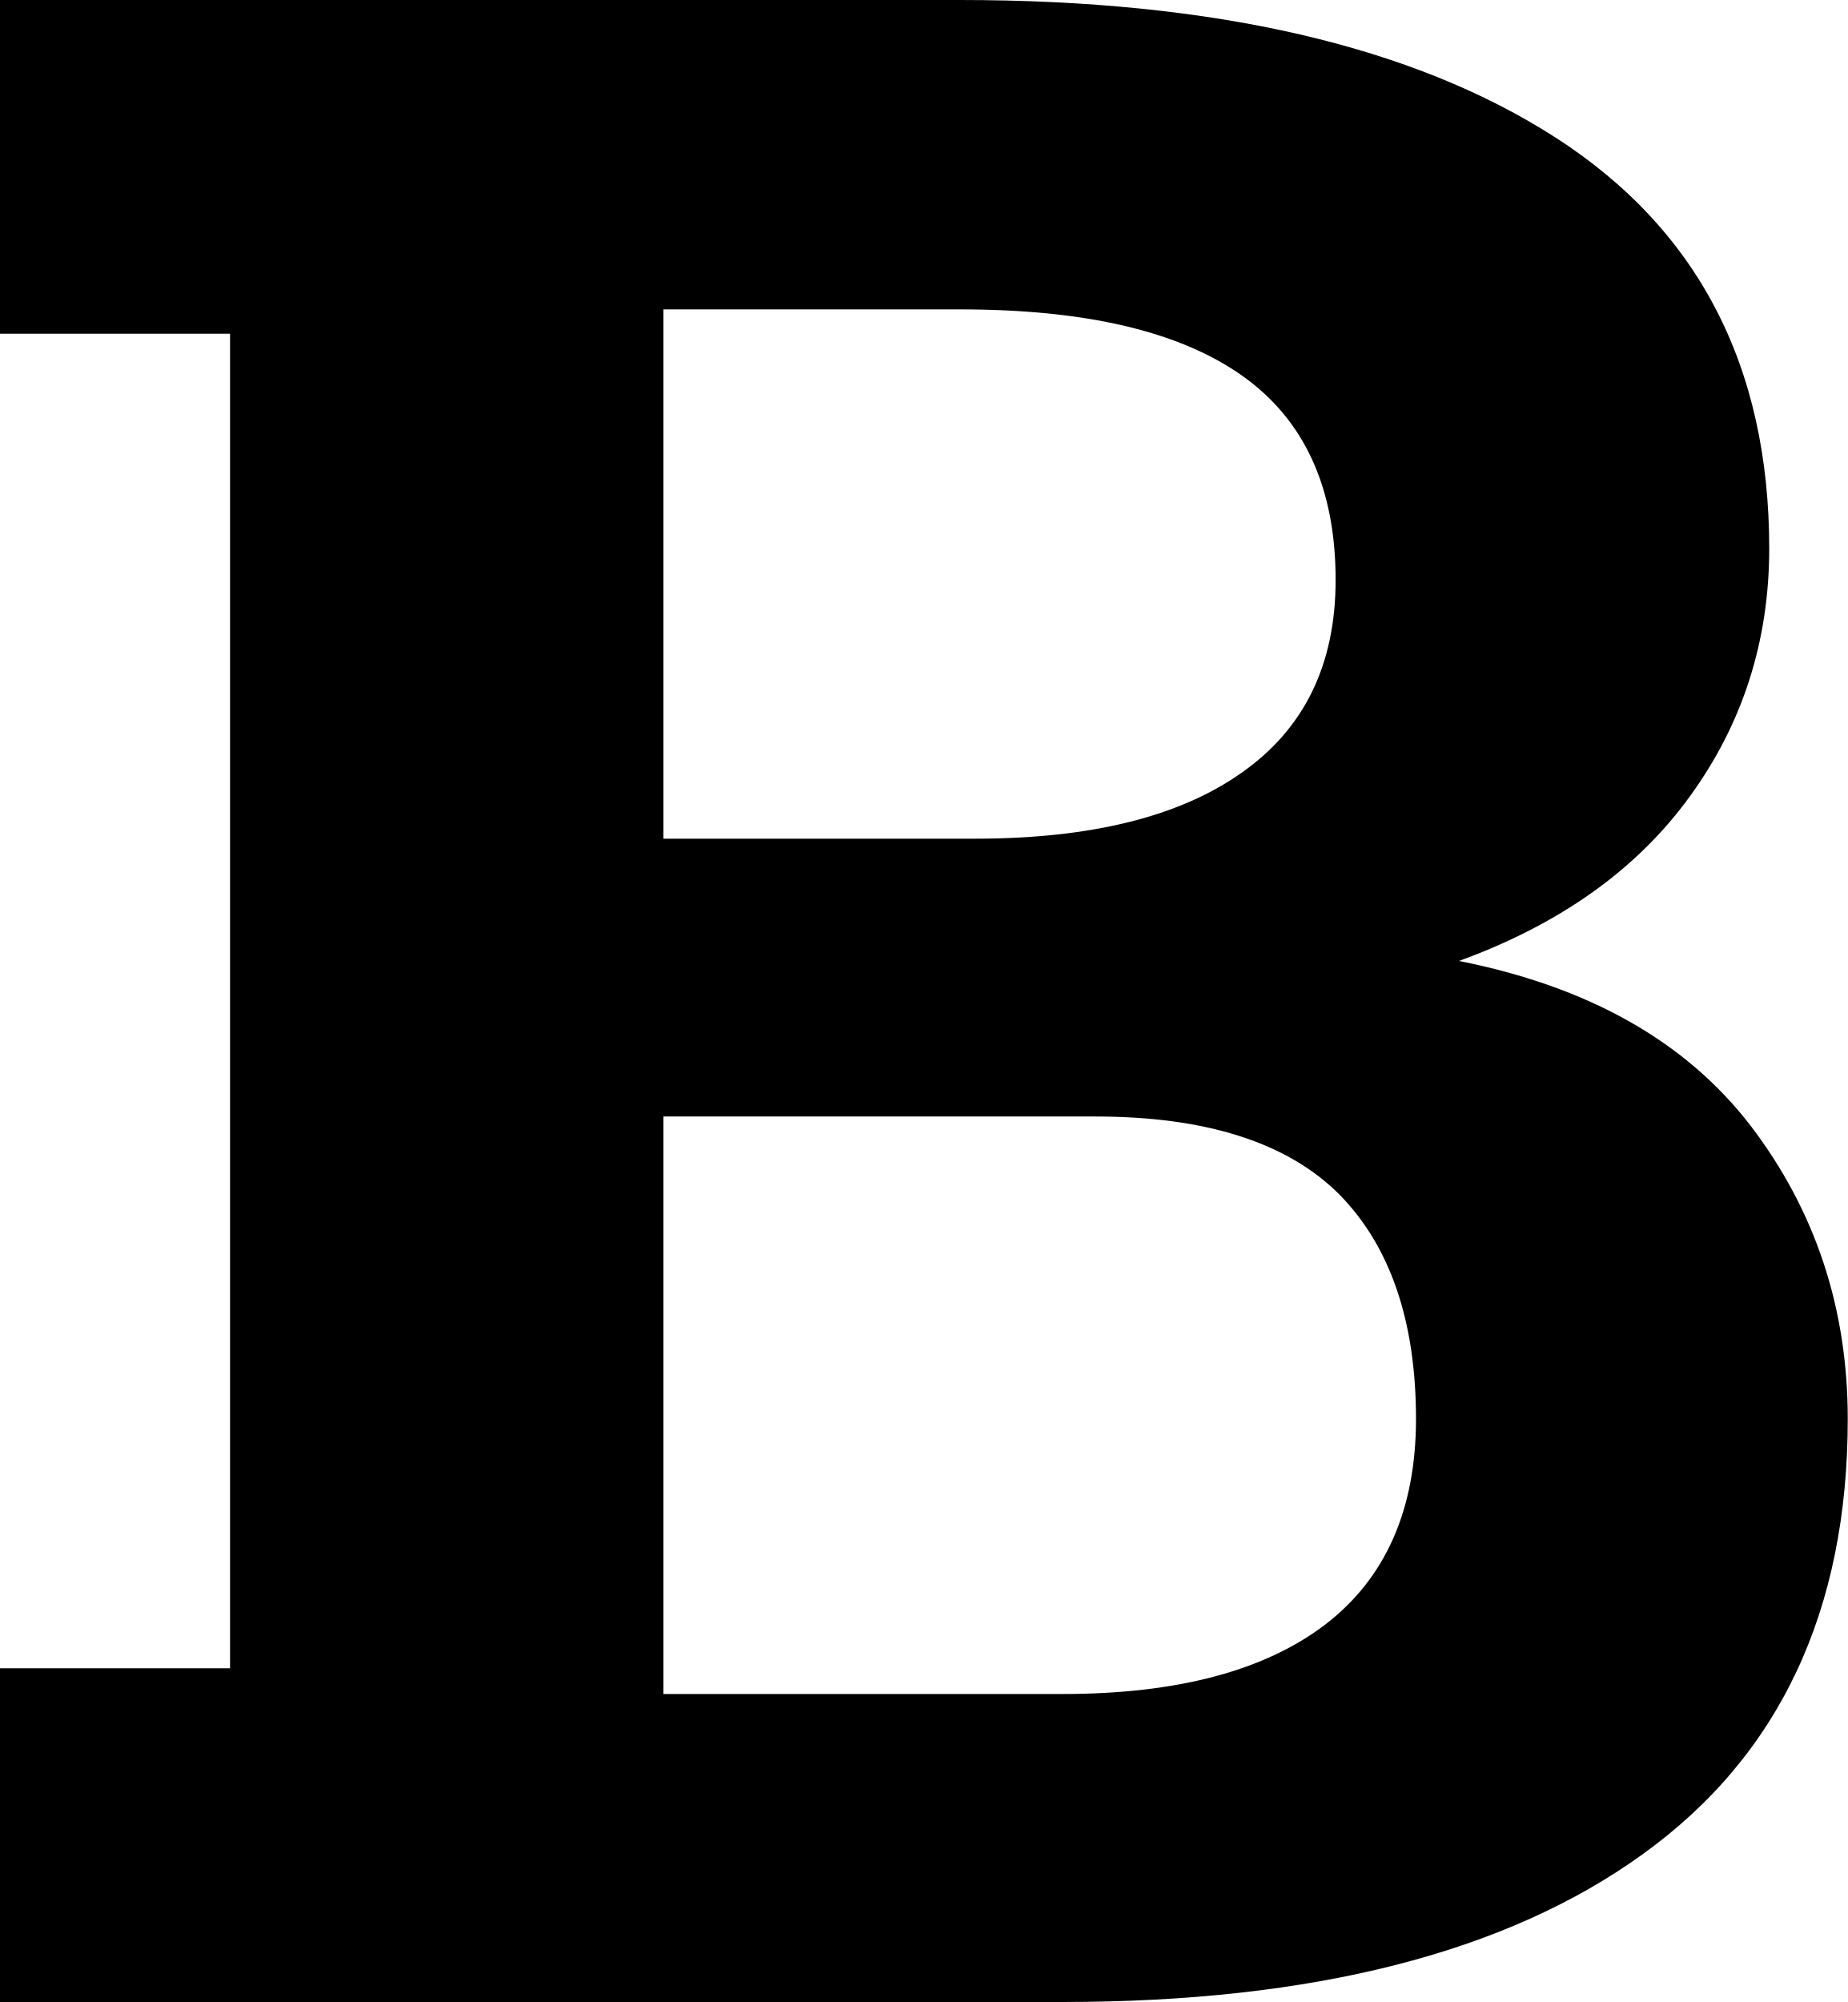
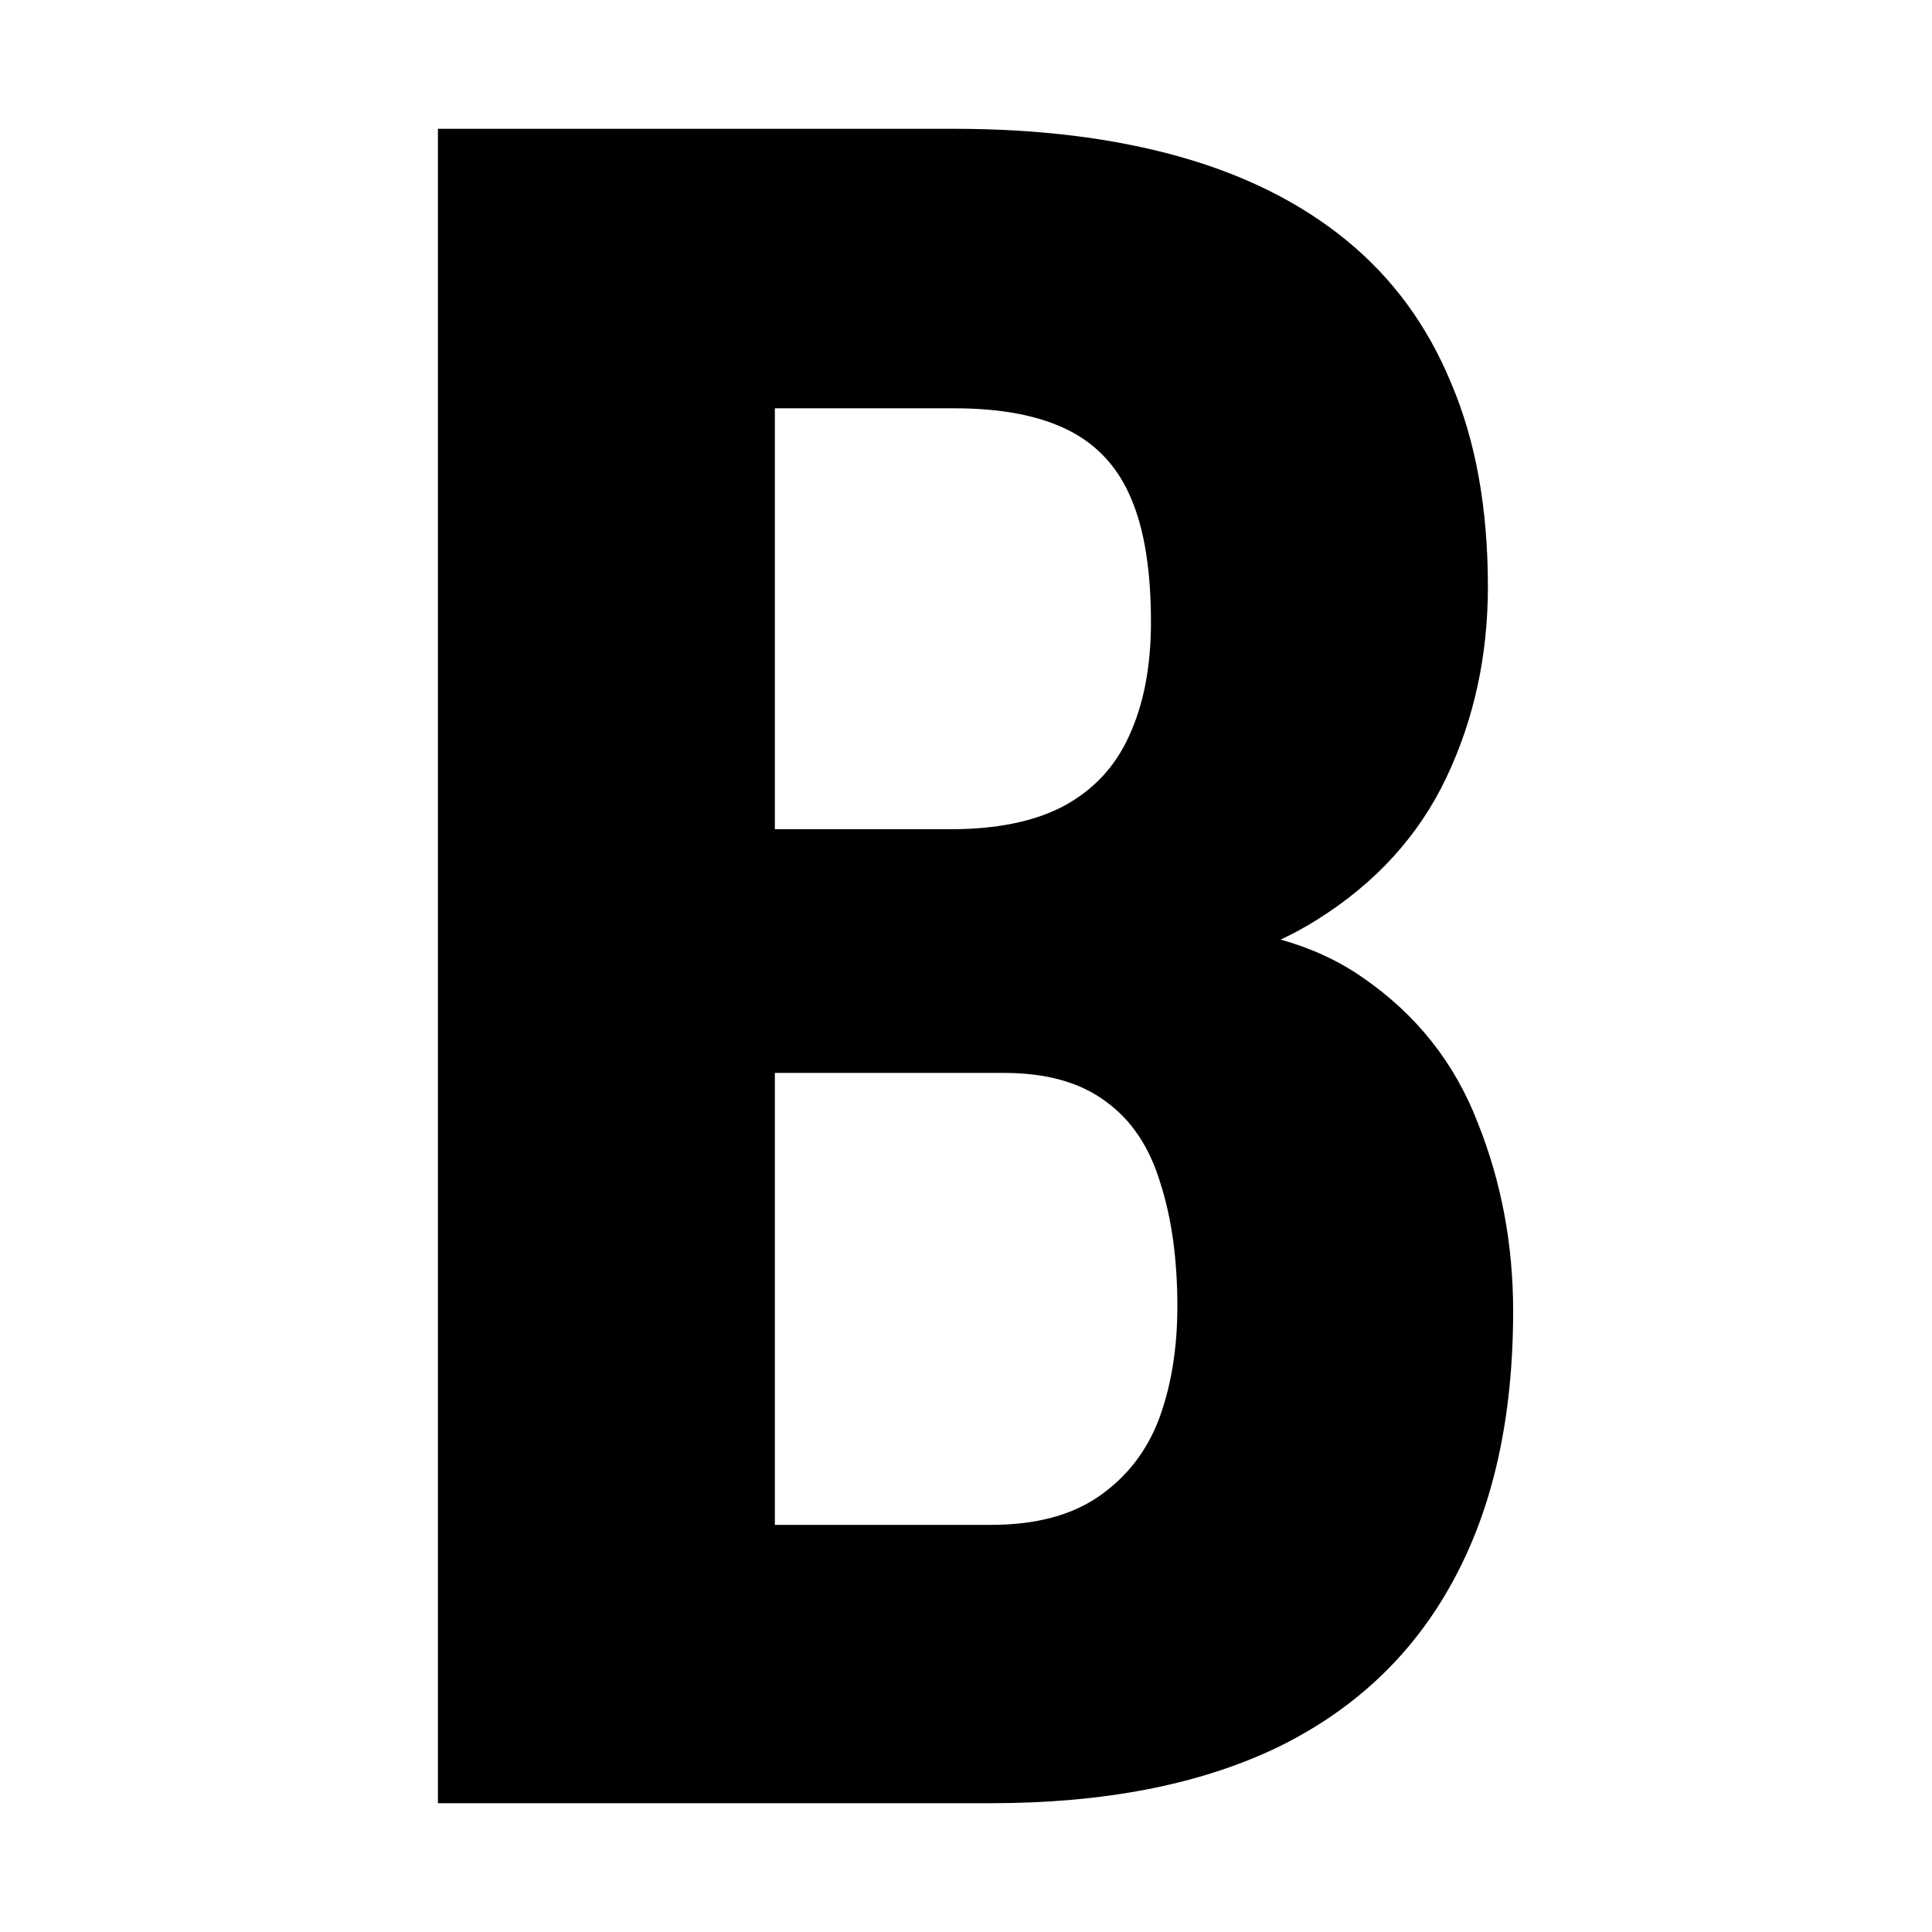
- <svg xmlns="http://www.w3.org/2000/svg" width="12" height="13">
-   <path d="M6.236 0c1.652 0 2.94.298 3.866.893.925.595 1.388 1.485 1.388 2.669 0 .601-.173 1.139-.516 1.61-.343.474-.844.83-1.499 1.068.843.167 1.474.523 1.895 1.071.419.55.63 1.183.63 1.903 0 1.245-.444 2.187-1.33 2.825-.886.641-2.144.961-3.769.961H0v-2.167h1.494V2.167H0V0h6.236zM4.308 5.446h2.024c.752 0 1.33-.143 1.734-.43.405-.285.608-.701.608-1.25 0-.6-.204-1.044-.612-1.33-.408-.286-1.016-.427-1.826-.427H4.308v3.437zm0 1.804V11h2.593c.747 0 1.314-.152 1.707-.452.39-.3.588-.745.588-1.334 0-.636-.168-1.124-.5-1.46-.336-.335-.864-.504-1.582-.504H4.308z" fill="#000" fill-rule="evenodd" />
+ <svg xmlns="http://www.w3.org/2000/svg" width="15" height="15" viewBox="0 0 15 15" fill="none">
+   <path fill-rule="evenodd" clip-rule="evenodd" d="M9.943 7.295C10.041 7.249 10.134 7.198 10.222 7.143C10.68 6.857 11.016 6.488 11.23 6.036C11.445 5.583 11.552 5.089 11.552 4.554C11.552 3.946 11.457 3.42 11.266 2.973C11.082 2.527 10.811 2.158 10.454 1.866C10.097 1.574 9.662 1.357 9.15 1.214C8.638 1.071 8.058 1 7.409 1H3.4V14H7.695C8.57 14 9.308 13.857 9.909 13.571C10.51 13.28 10.966 12.851 11.275 12.286C11.591 11.714 11.748 11.012 11.748 10.179C11.748 9.661 11.656 9.173 11.472 8.714C11.293 8.25 10.995 7.875 10.579 7.589C10.394 7.46 10.182 7.362 9.943 7.295ZM6.016 8.33V11.839H7.695C8.04 11.839 8.32 11.765 8.534 11.616C8.748 11.467 8.903 11.268 8.998 11.018C9.093 10.762 9.141 10.47 9.141 10.143C9.141 9.774 9.096 9.452 9.007 9.179C8.924 8.905 8.784 8.696 8.588 8.554C8.391 8.405 8.126 8.33 7.793 8.33H6.016ZM7.382 6.438C7.739 6.438 8.031 6.378 8.257 6.259C8.489 6.134 8.659 5.952 8.766 5.714C8.879 5.47 8.936 5.176 8.936 4.83C8.936 4.432 8.885 4.113 8.784 3.875C8.683 3.631 8.519 3.452 8.293 3.339C8.067 3.226 7.772 3.17 7.409 3.17H6.016V6.438H7.382Z" fill="black" />
</svg>
